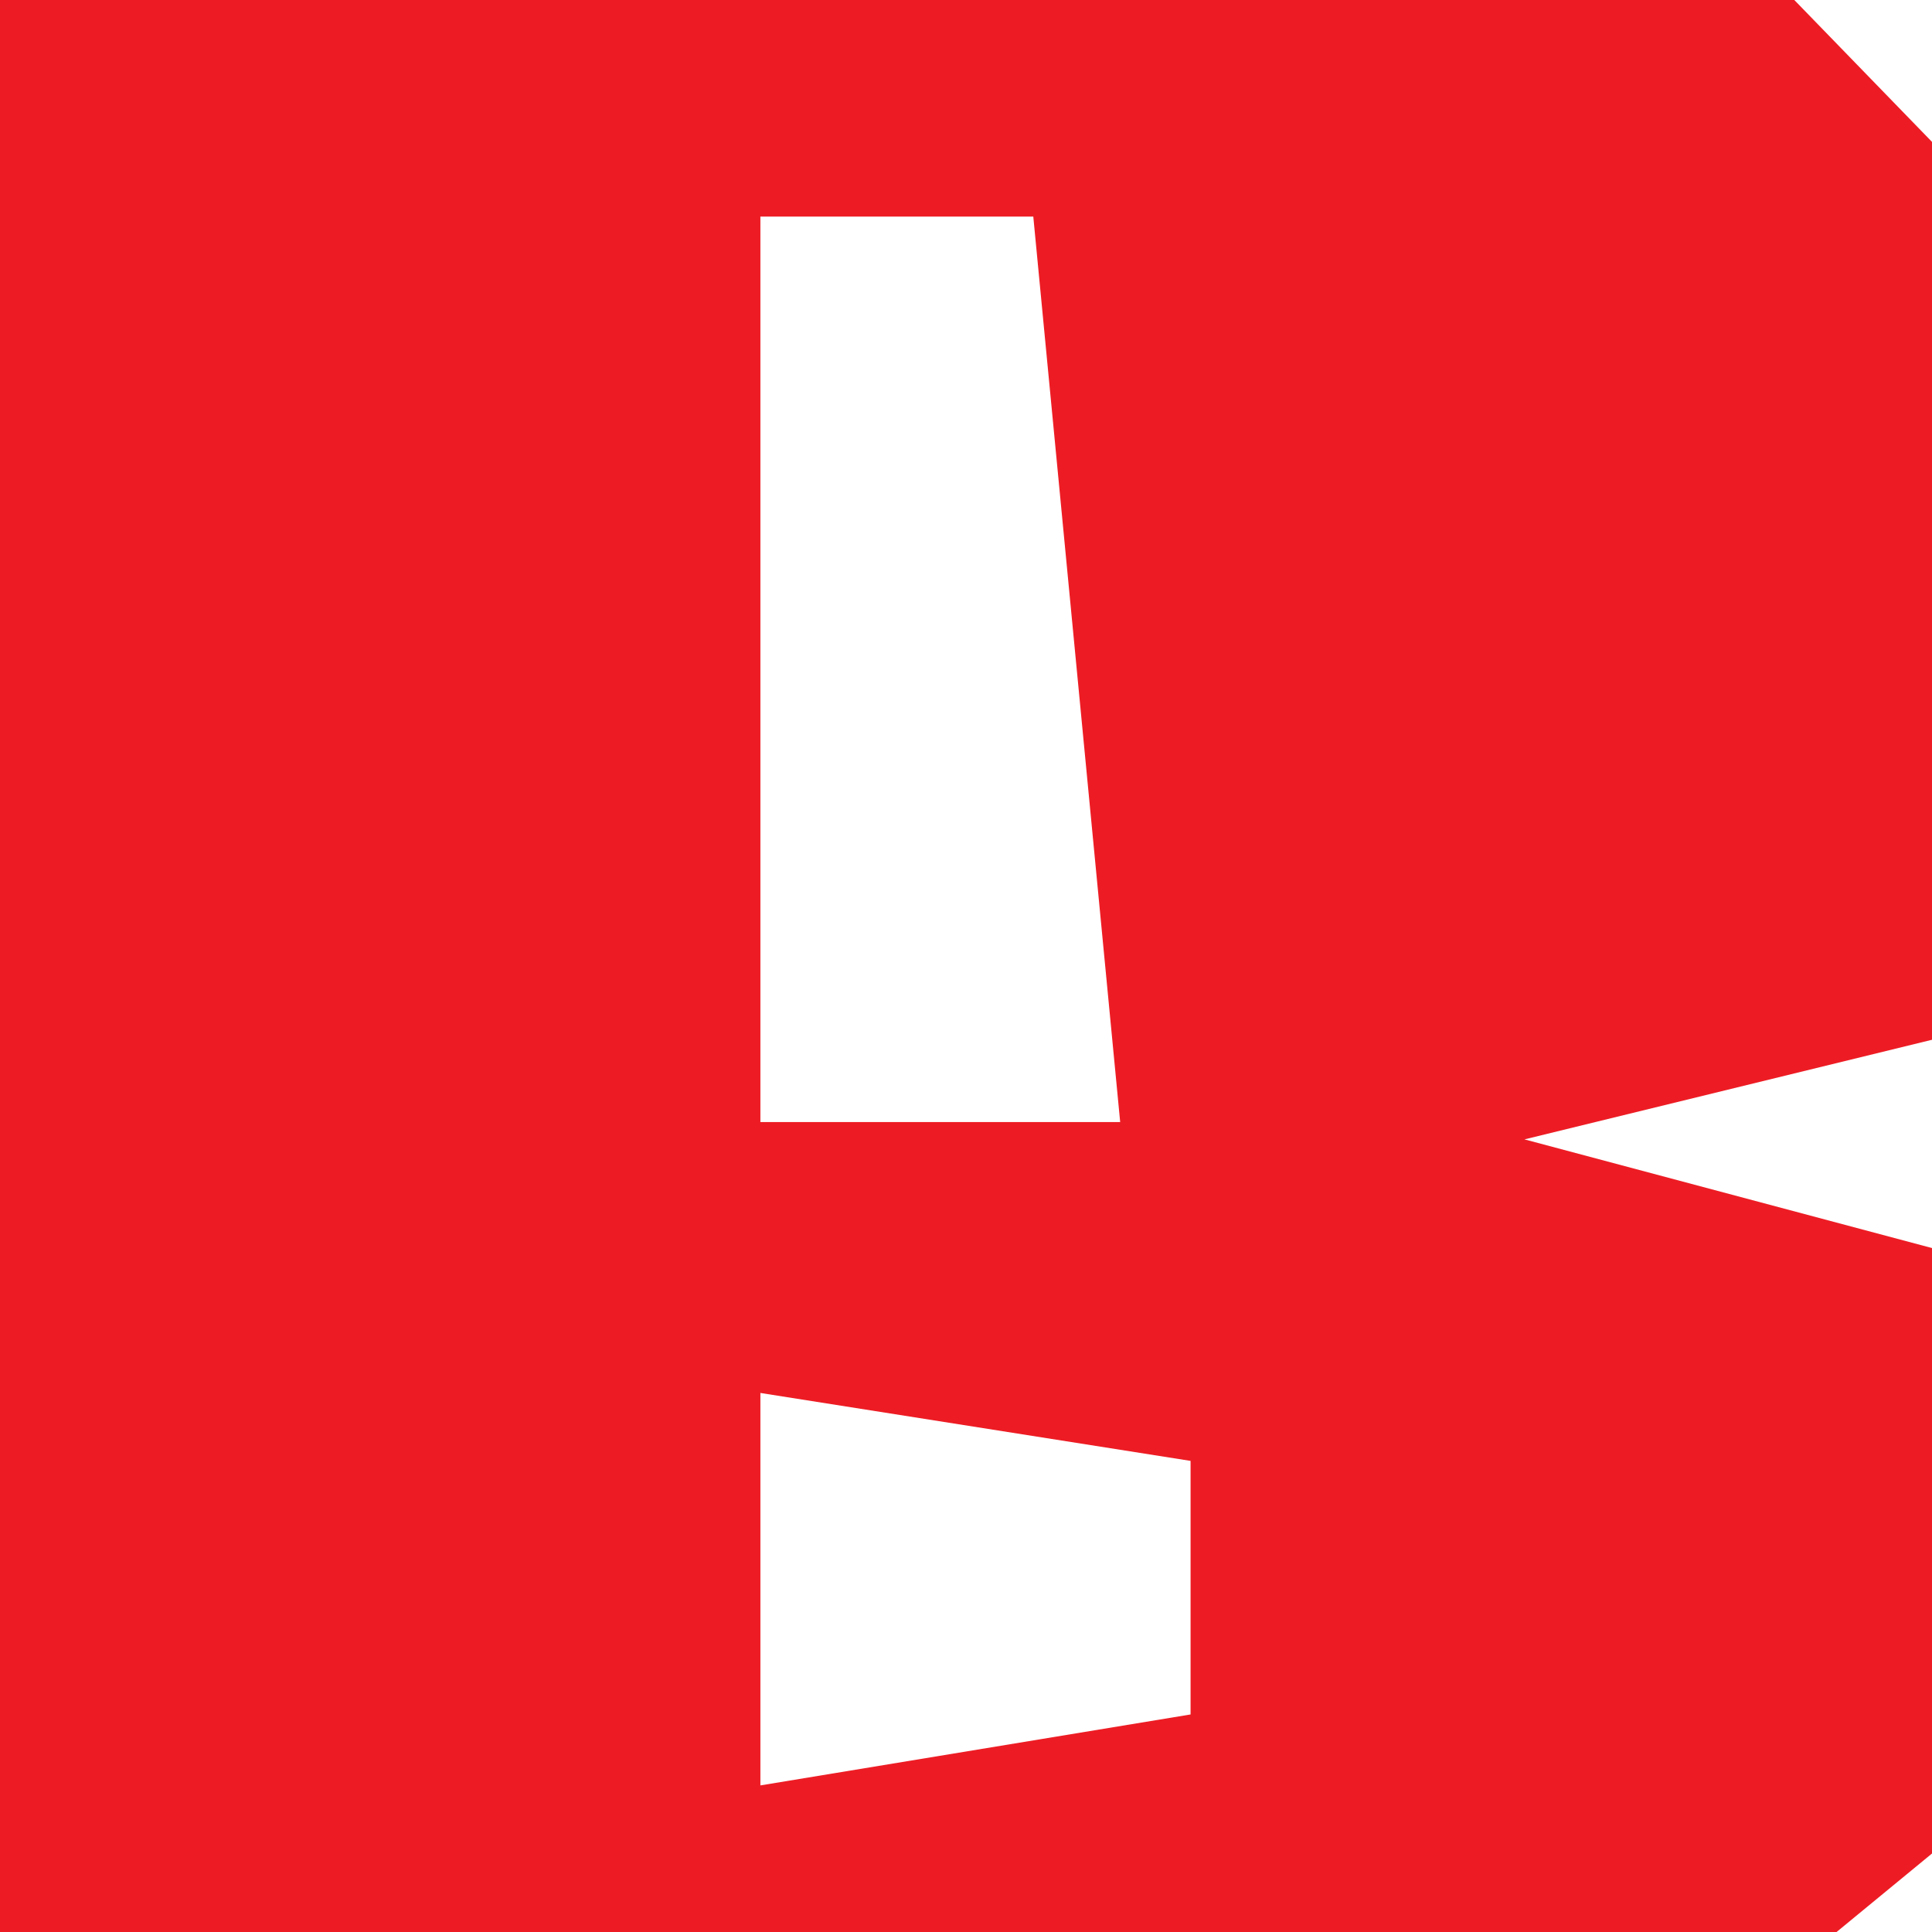
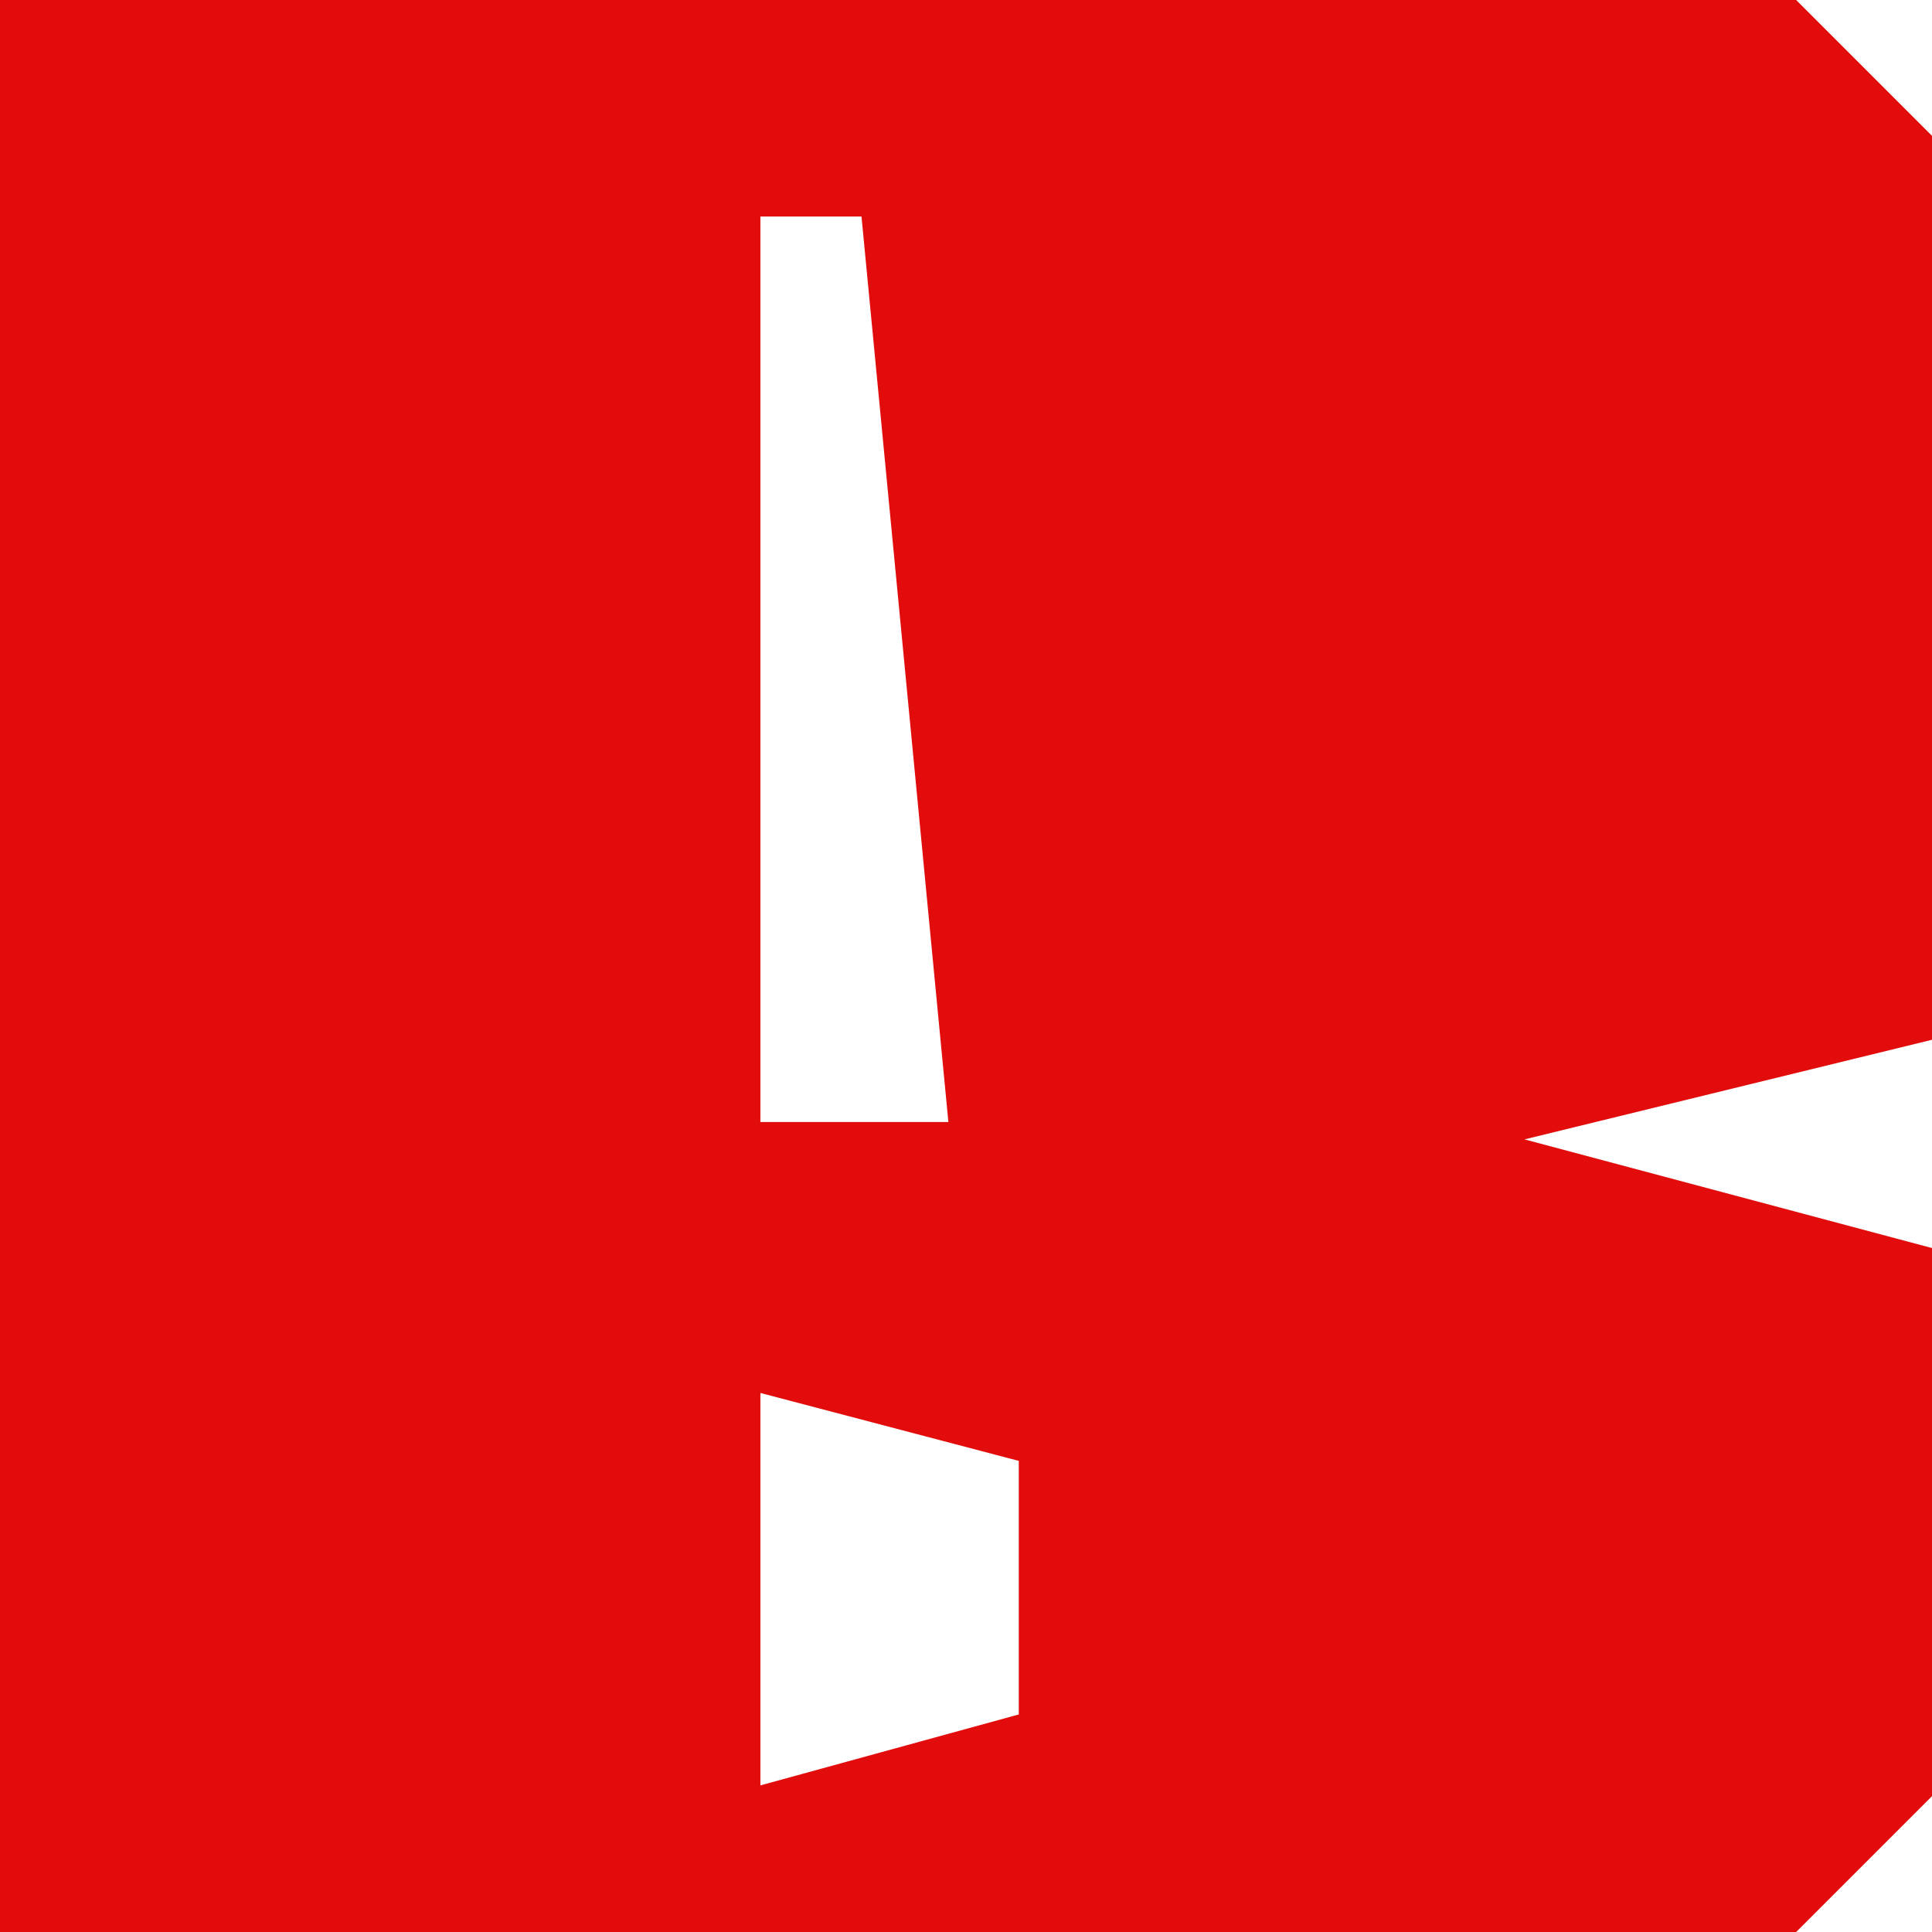
<svg xmlns="http://www.w3.org/2000/svg" width="100%" height="100%" viewBox="0 0 512 512" version="1.1" xml:space="preserve" style="fill-rule:evenodd;clip-rule:evenodd;stroke-linejoin:round;stroke-miterlimit:2;">
-   <path d="M512,491.2L486.711,512L0,512L0,0.001L475.511,0.001L512,37.601L512,275.551L404,301.95L512,330.75L512,491.2ZM201.511,369.15L201.511,473.15L315.511,454.35L315.511,387.15L201.511,369.15ZM273.833,57.392L201.511,57.392L201.511,297.35L296.857,297.35L273.833,57.392Z" style="fill:rgb(237,28,36);" />
+   <g transform="matrix(1,0,0,1,0,-0.0005)">
+     <g transform="matrix(1.345348,0,0,1.345348,-56.43563,-487.5927)">
+       <g id="B" transform="matrix(0.743302,0,0,0.743302,41.94873,362.429)">
+         <path d="M512,476L476,512L0,511.999L0,0L476,0L512,36L512,275.55L404,301.949L512,330.749L512,476ZM201.511,369.149L201.511,473.149L269.986,454.349L269.986,387.149L201.511,369.149ZM228.308,57.391L201.511,57.391L201.511,297.349L251.332,297.349L228.308,57.391Z" style="fill:rgb(225,12,11);" />
+       </g>
+     </g>
+   </g>
</svg>
